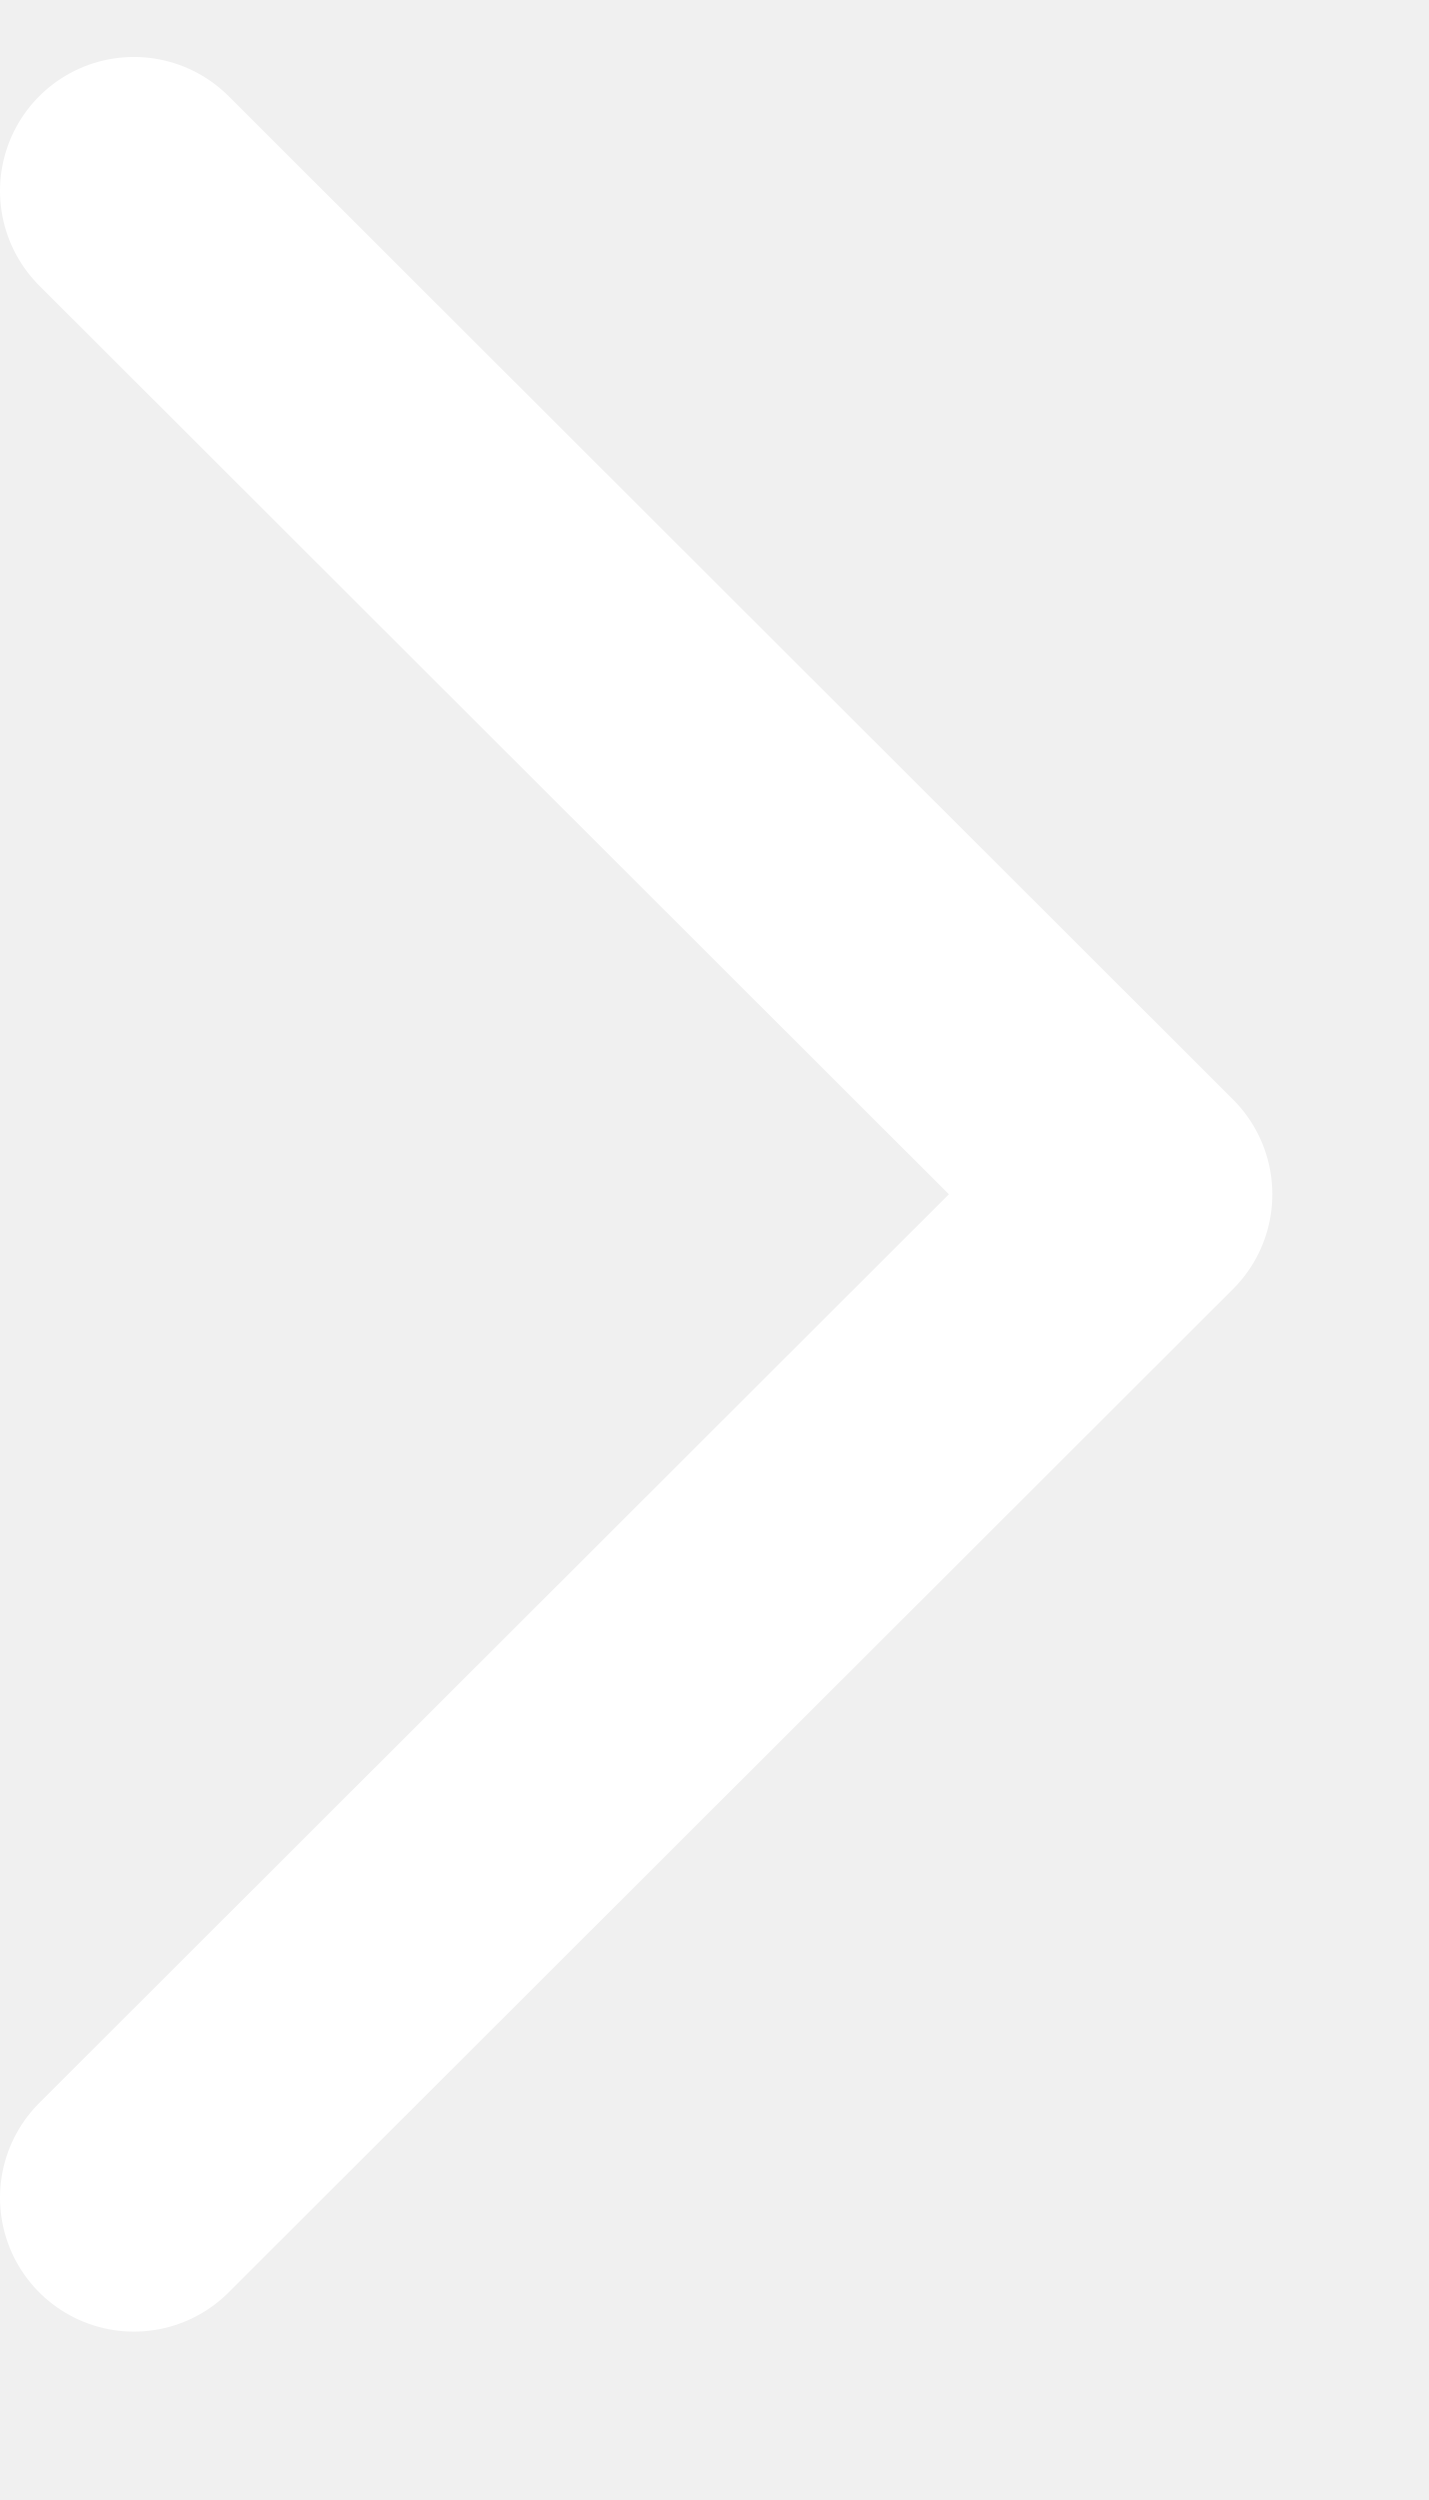
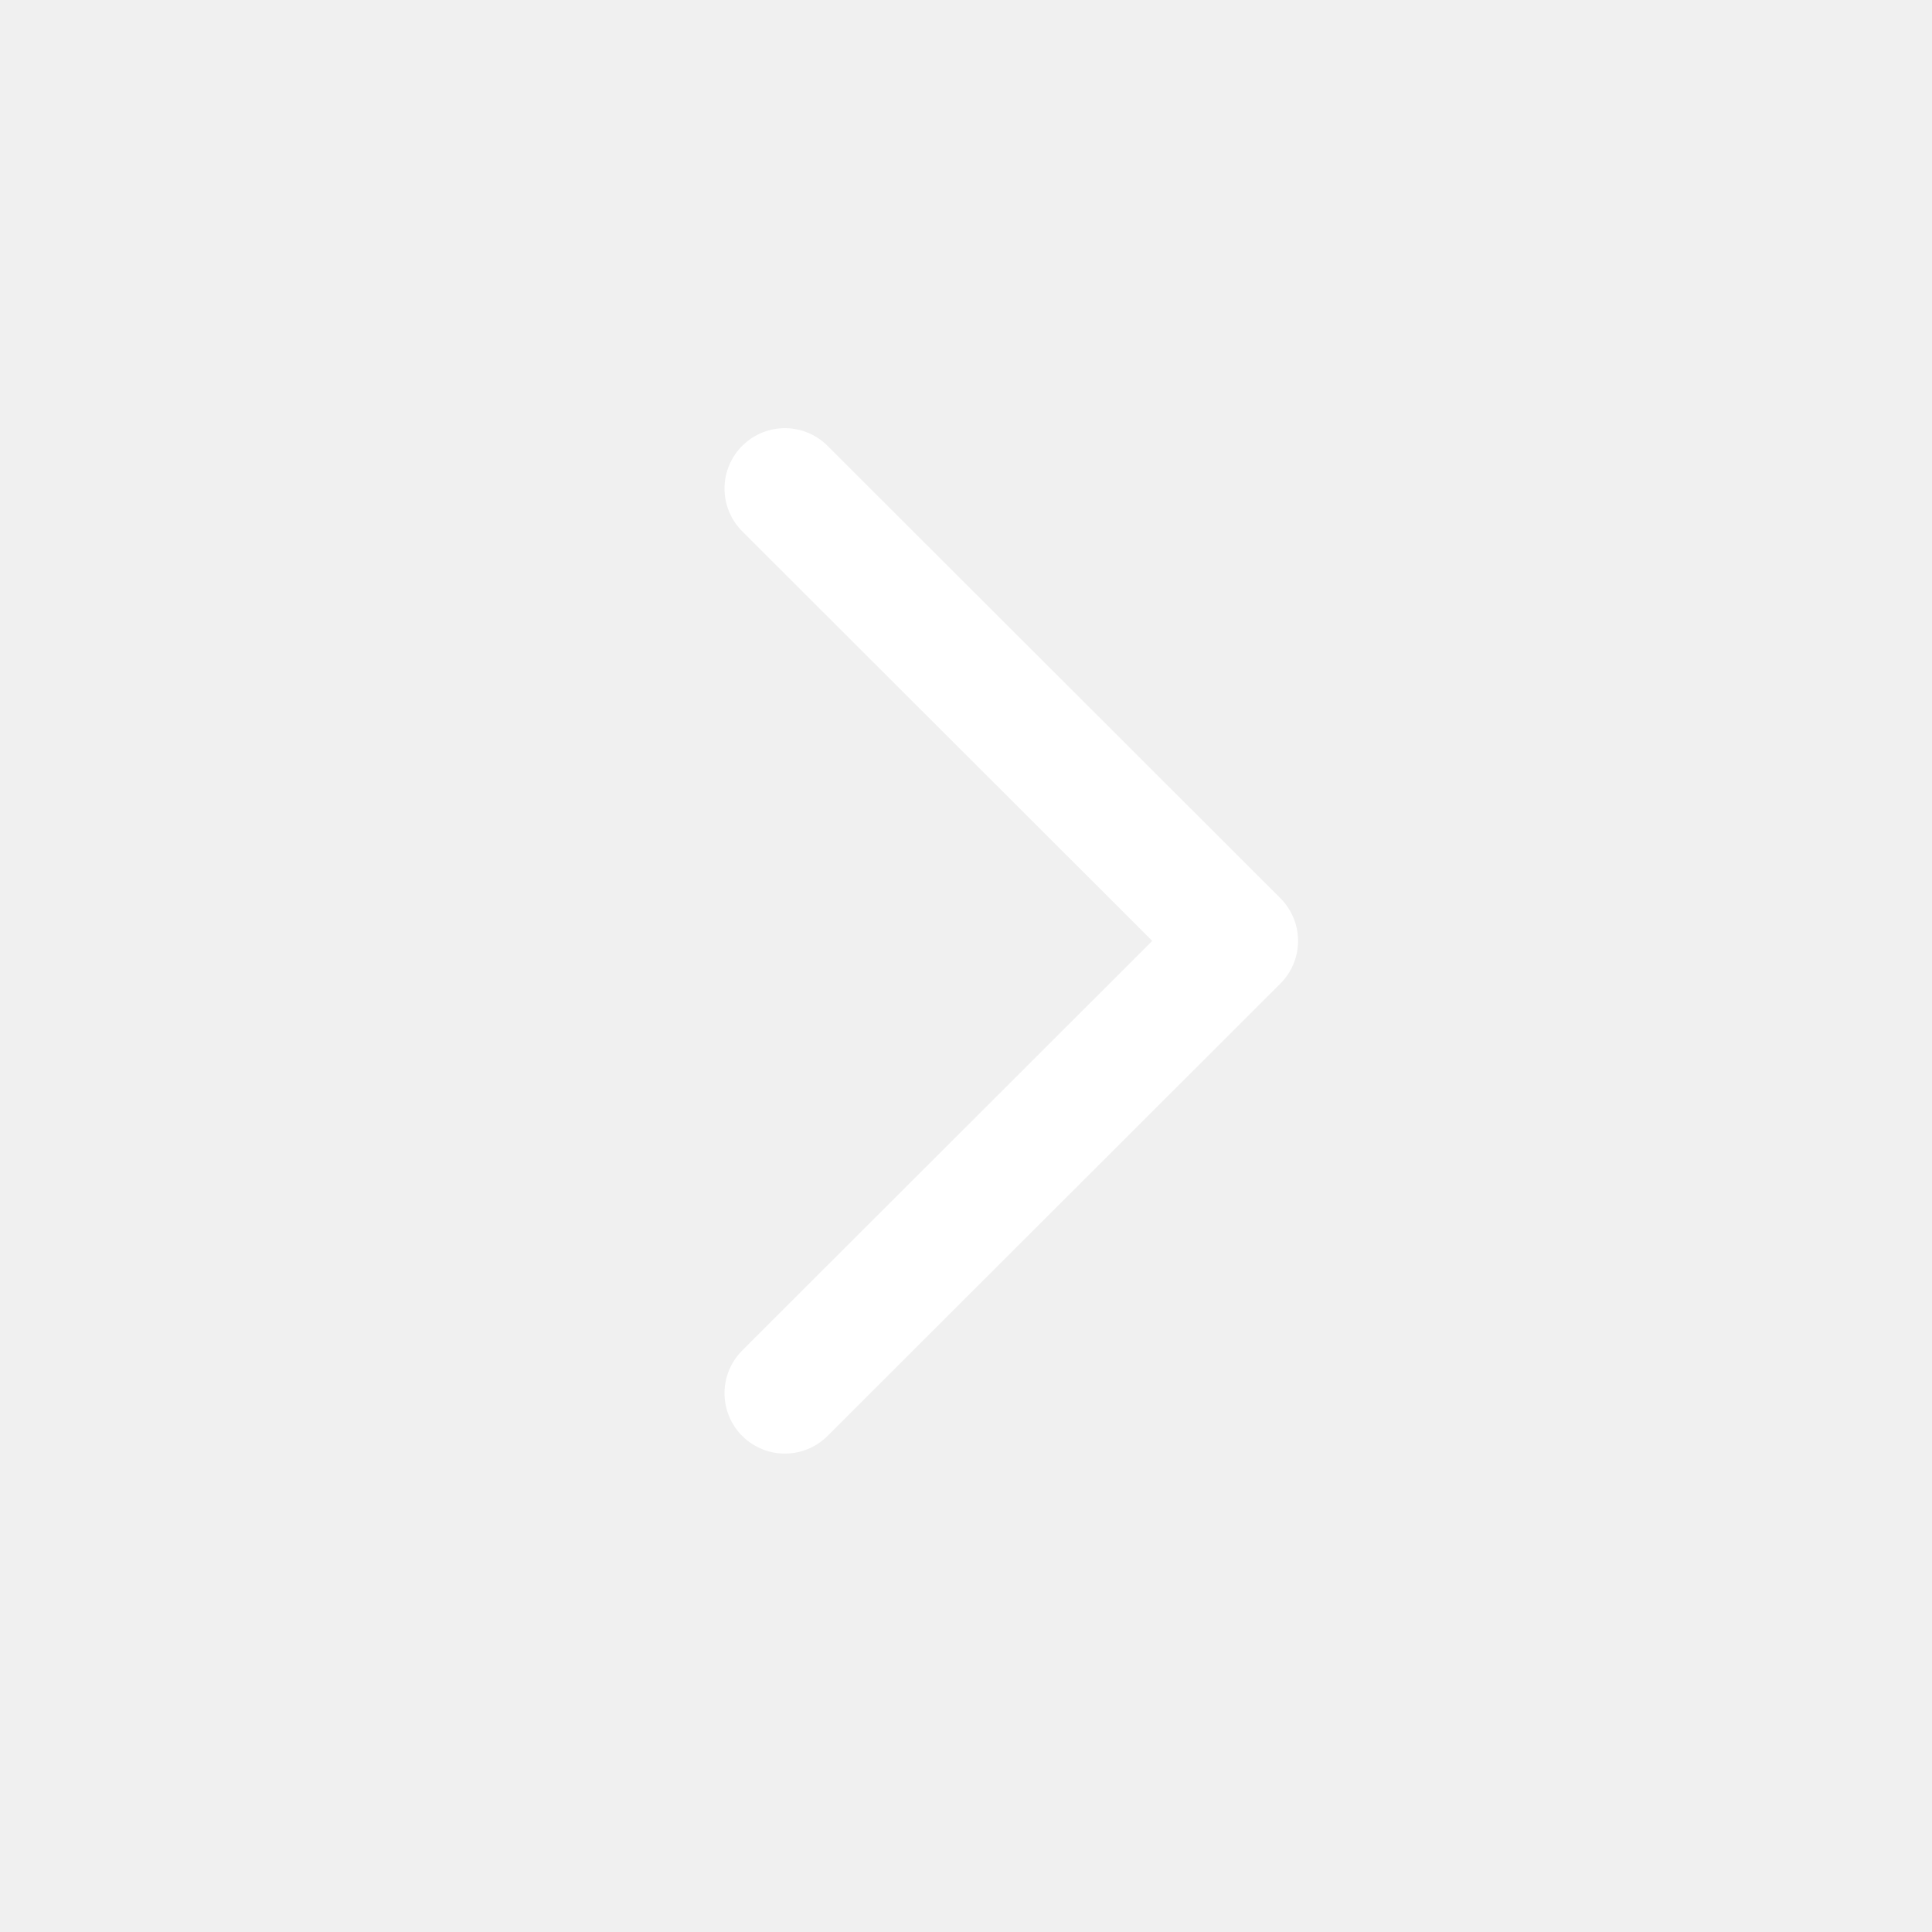
- <svg xmlns="http://www.w3.org/2000/svg" width="8" height="14" viewBox="0 0 8 14" fill="none">
-   <path d="M0.75 1.069L6.375 6.688L0.75 12.307" stroke="white" stroke-width="1.5" stroke-linecap="round" stroke-linejoin="round" />
+ <svg xmlns="http://www.w3.org/2000/svg" width="24" height="24" viewBox="0 0 24 24" fill="none">
+   <rect width="0" height="0" transform="matrix(-1 0 0 1 24 0)" fill="black" fill-opacity="0.73" />
+   <path d="M9.75 6.069L15.375 11.688L9.75 17.307" stroke="white" stroke-width="1.5" stroke-linecap="round" stroke-linejoin="round" />
</svg>
